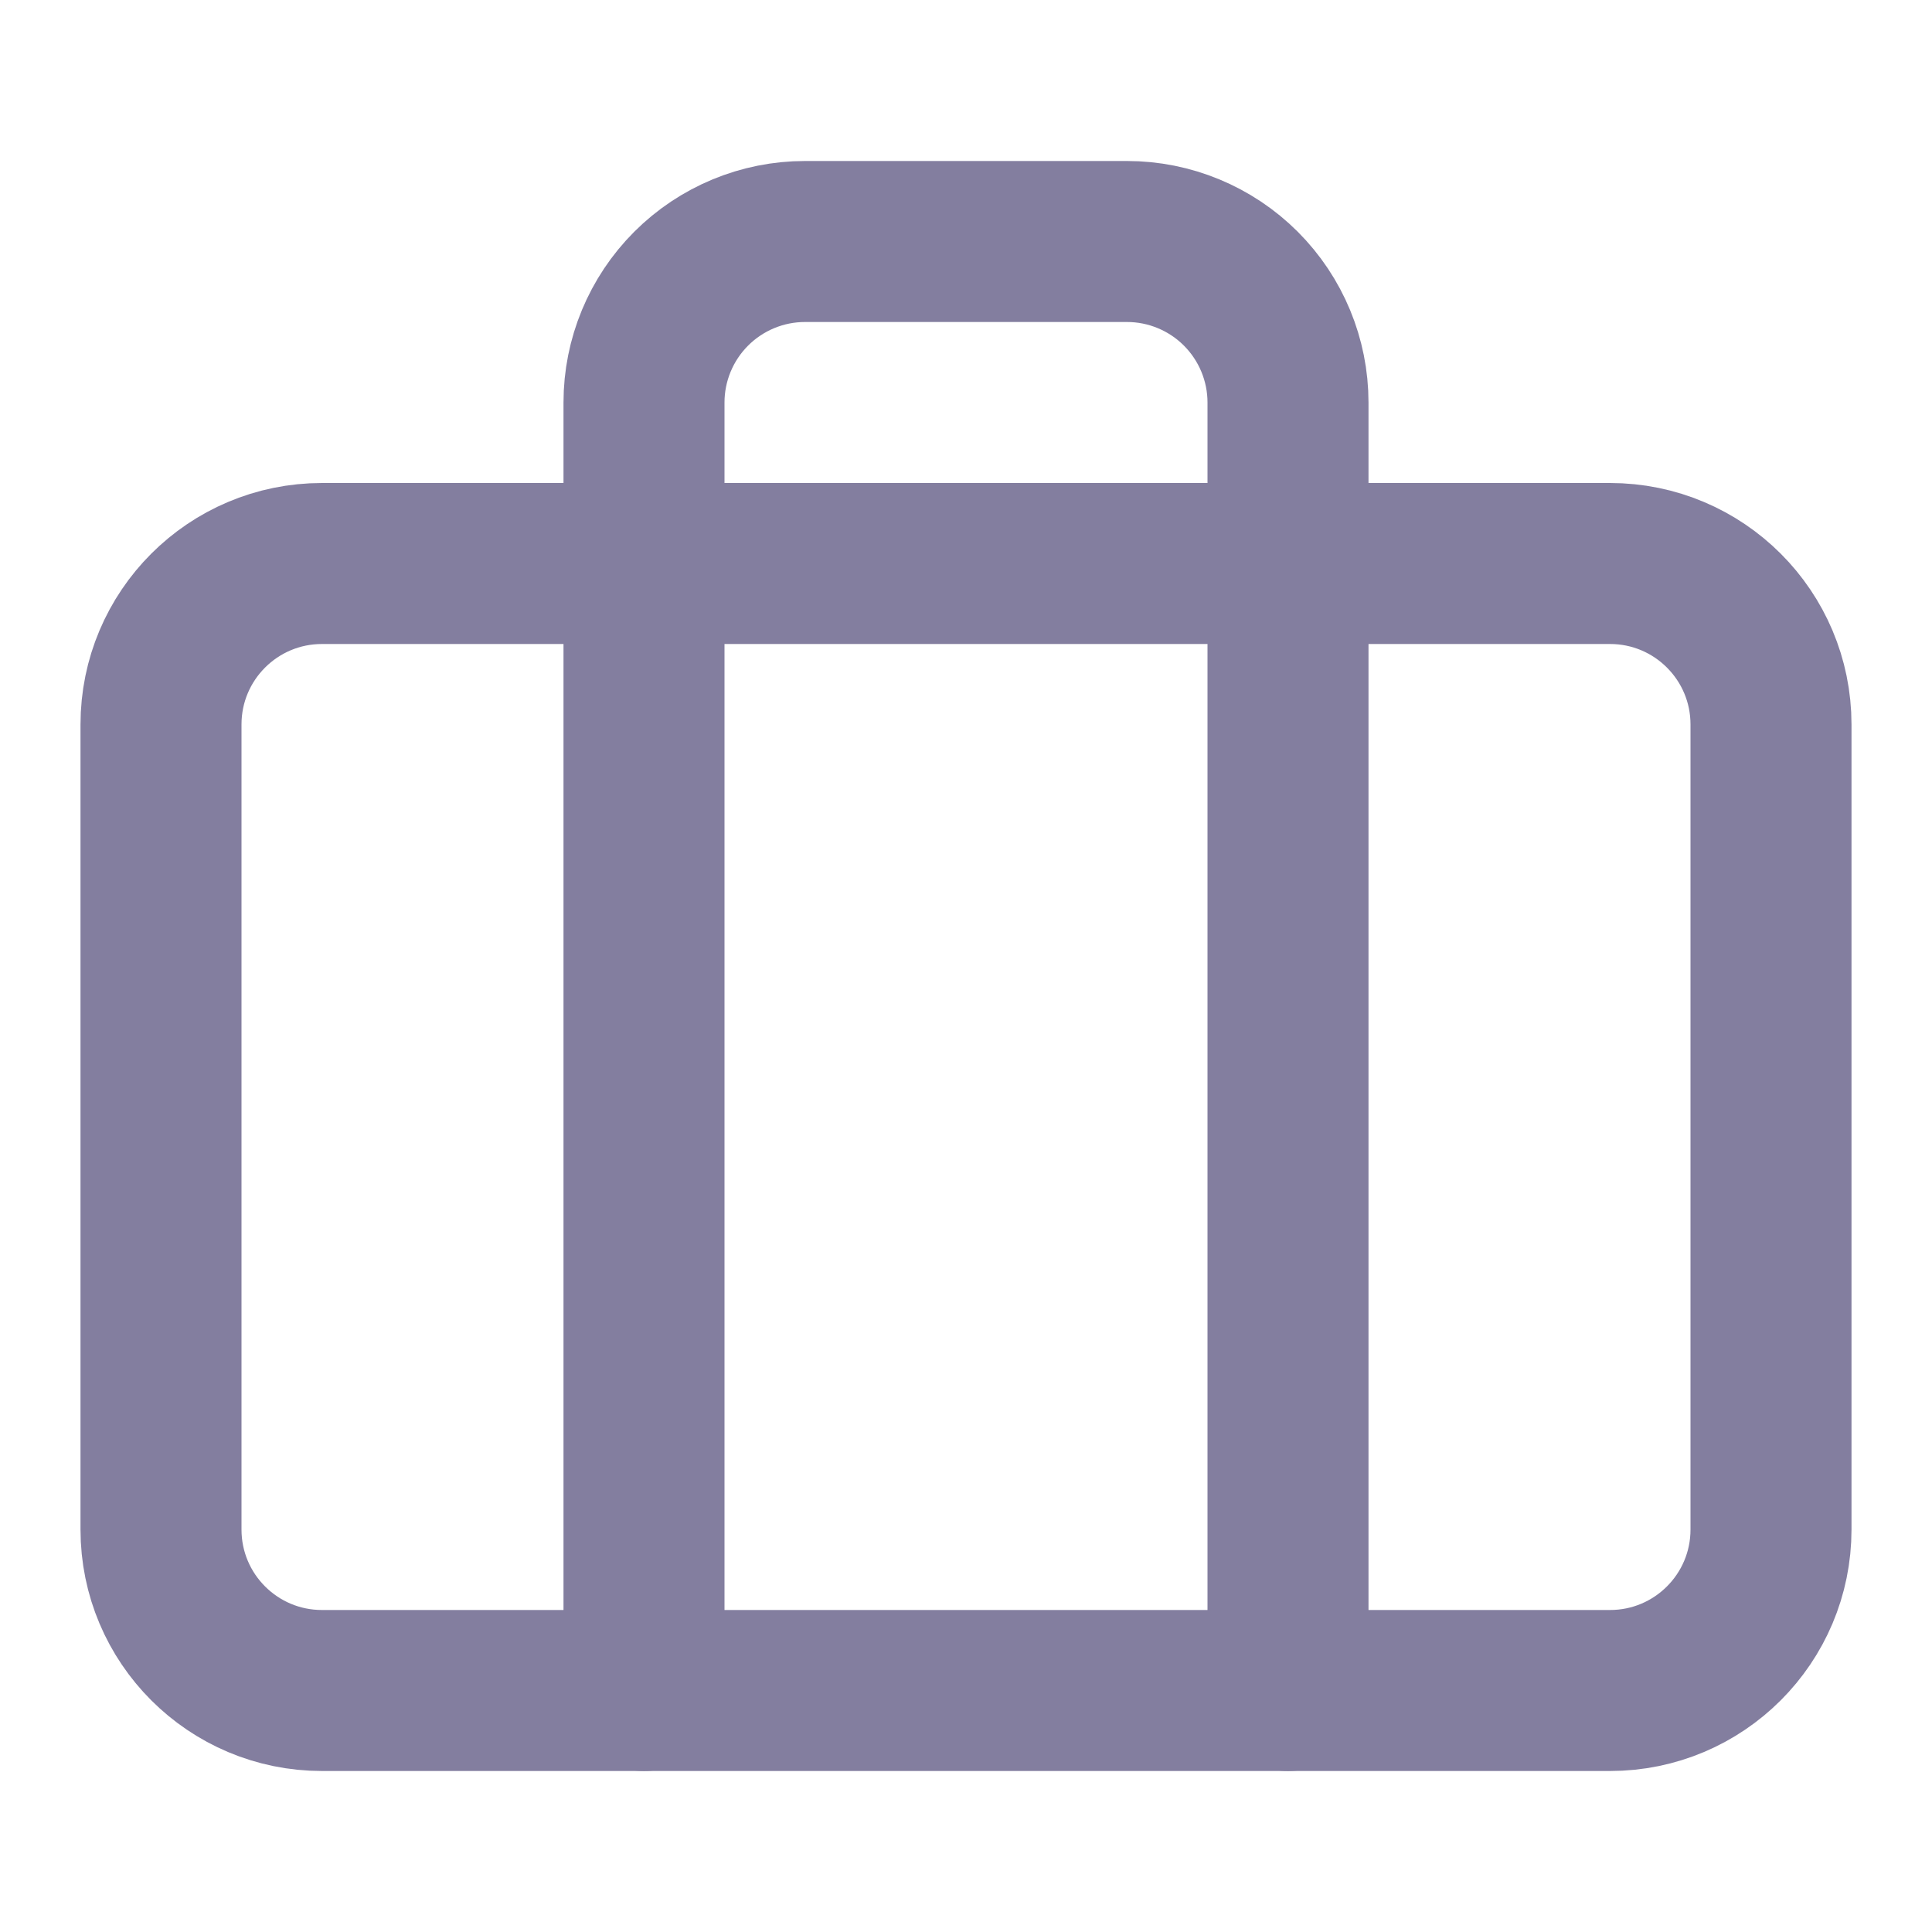
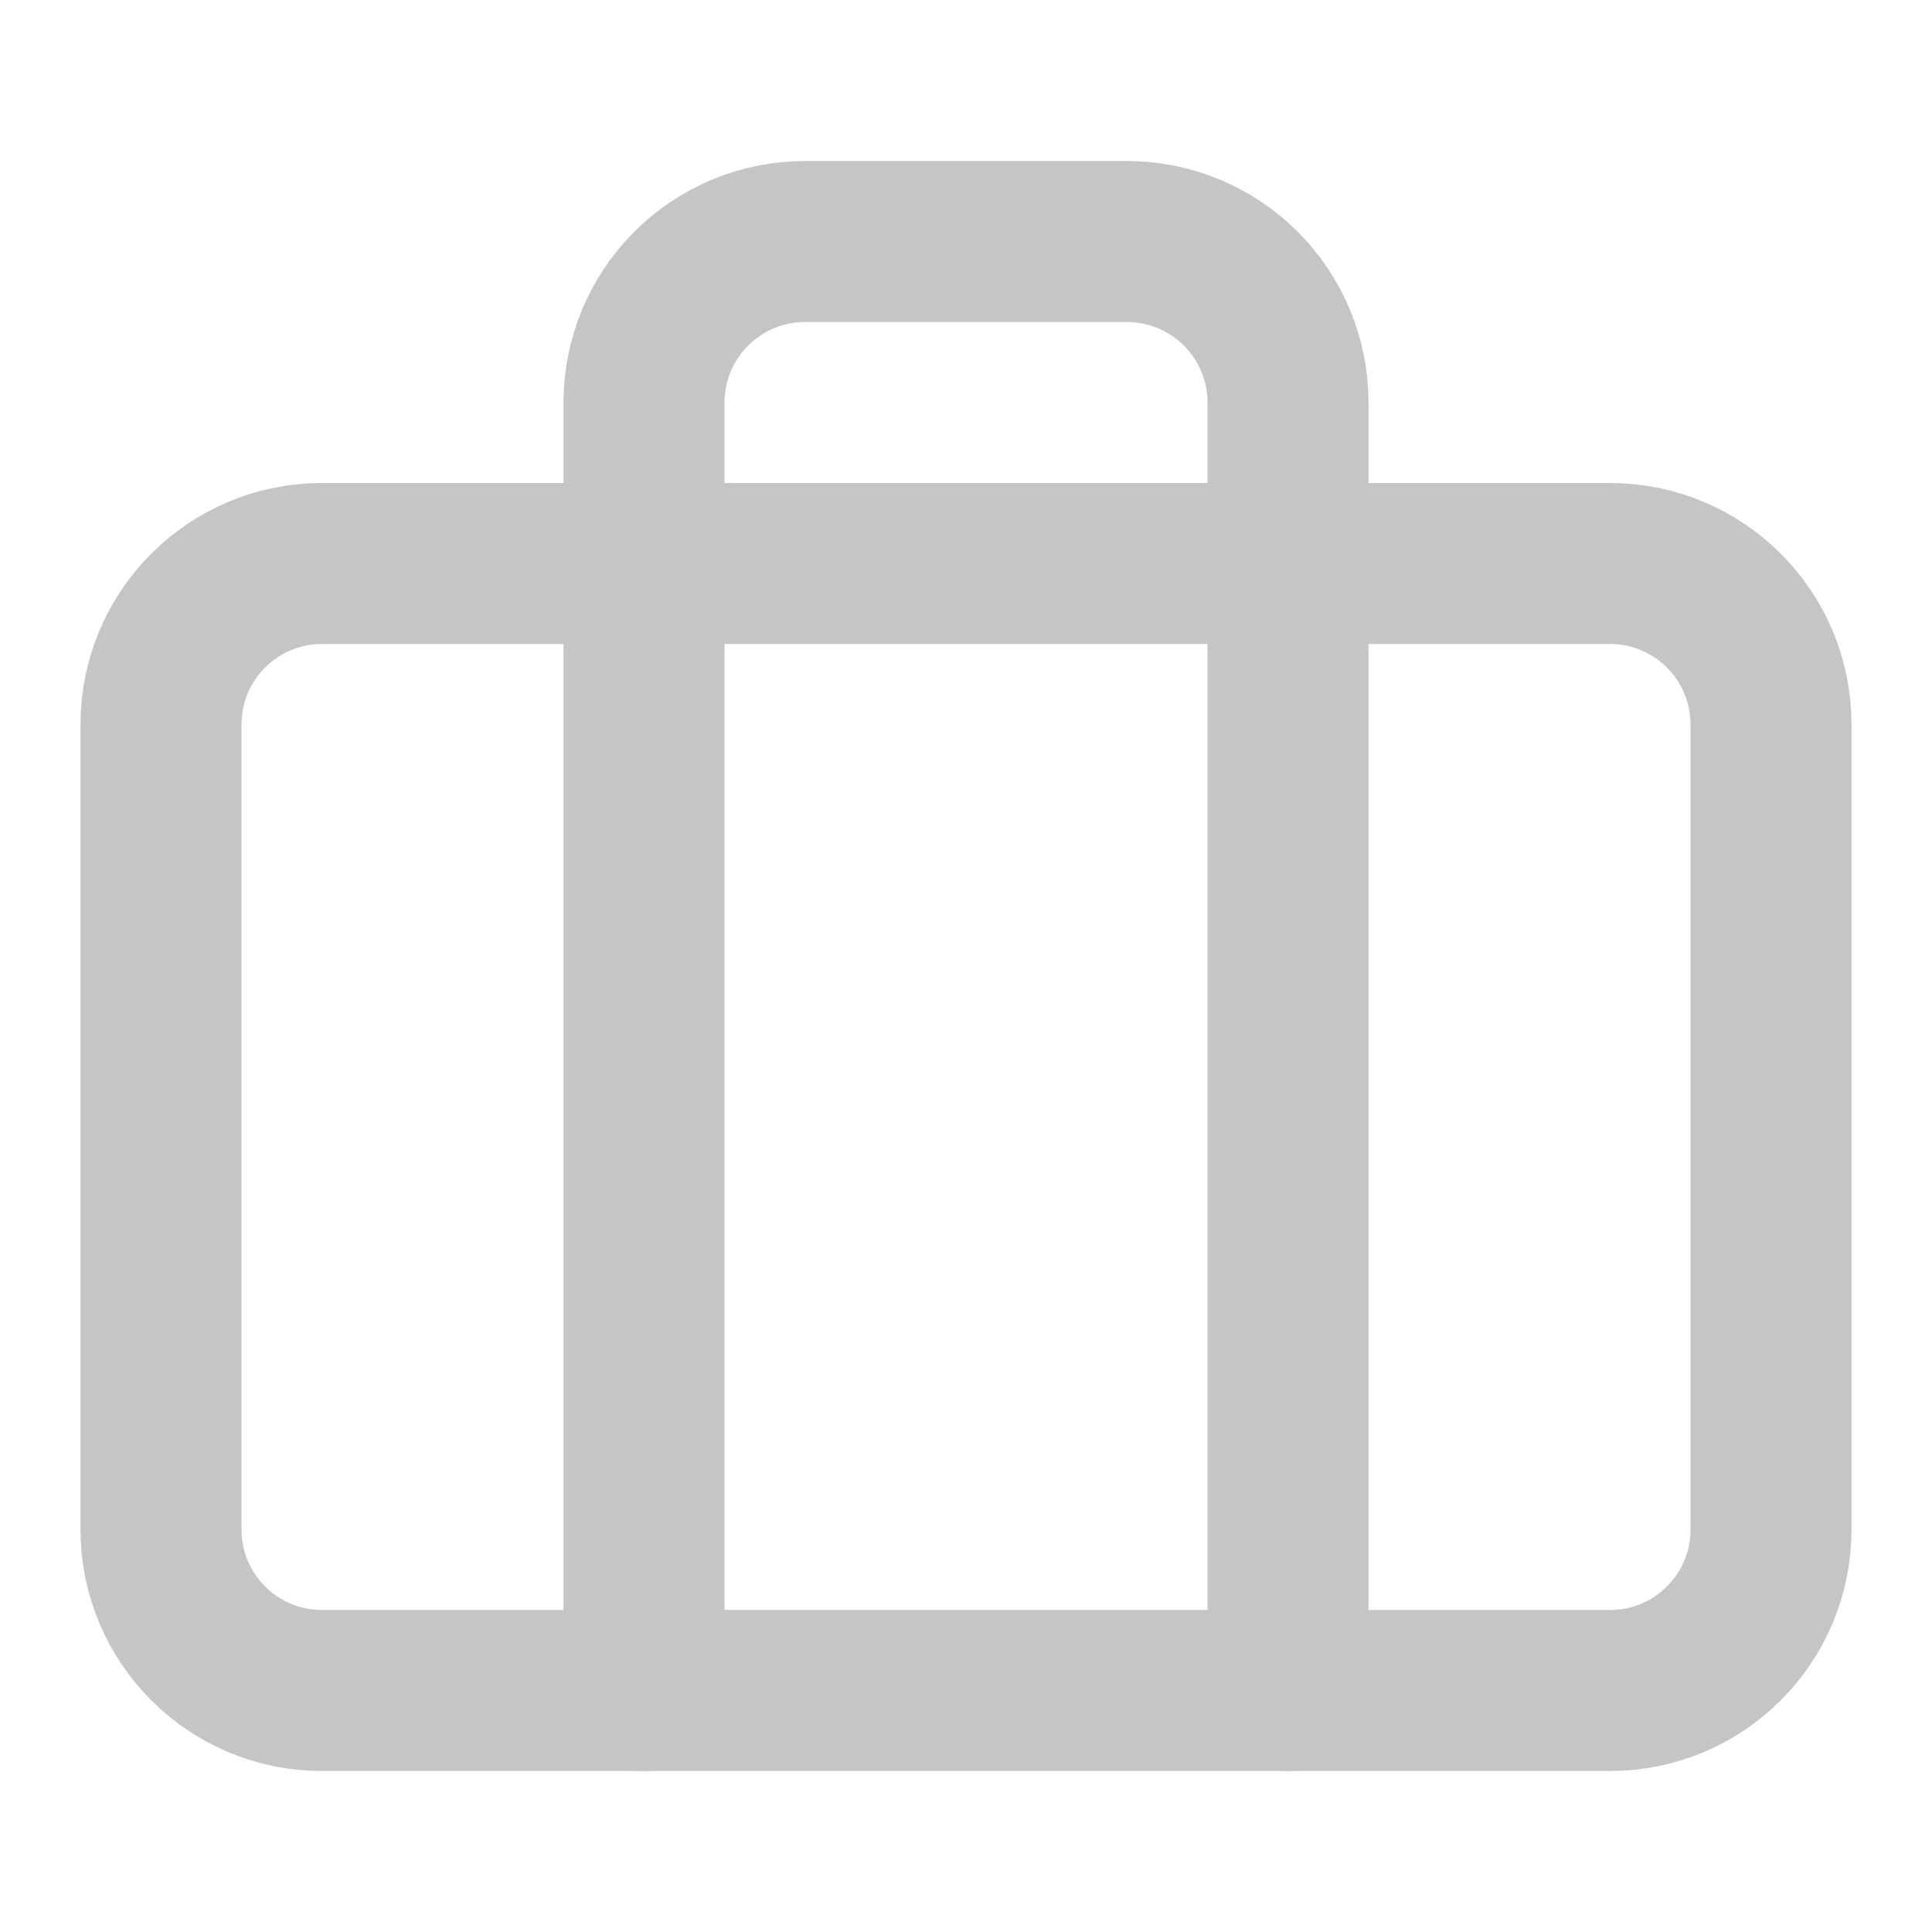
<svg xmlns="http://www.w3.org/2000/svg" width="24" height="24" viewBox="0 0 24 24" fill="none">
-   <path d="M20 7H4C2.895 7 2 7.895 2 9V19C2 20.105 2.895 21 4 21H20C21.105 21 22 20.105 22 19V9C22 7.895 21.105 7 20 7Z" stroke="#837E9F" stroke-width="2" stroke-linecap="round" stroke-linejoin="round" />
-   <path d="M16 21V5C16 4.47 15.789 3.961 15.414 3.586C15.039 3.211 14.53 3 14 3H10C9.47 3 8.961 3.211 8.586 3.586C8.211 3.961 8 4.47 8 5V21" stroke="#837E9F" stroke-width="2" stroke-linecap="round" stroke-linejoin="round" />
+   <path d="M20 7H4C2.895 7 2 7.895 2 9V19C2 20.105 2.895 21 4 21H20C21.105 21 22 20.105 22 19V9C22 7.895 21.105 7 20 7Z" stroke="#c5c5c5" stroke-width="2" stroke-linecap="round" stroke-linejoin="round" />
+   <path d="M16 21V5C16 4.47 15.789 3.961 15.414 3.586C15.039 3.211 14.53 3 14 3H10C9.47 3 8.961 3.211 8.586 3.586C8.211 3.961 8 4.47 8 5V21" stroke="#c5c5c5" stroke-width="2" stroke-linecap="round" stroke-linejoin="round" />
</svg>
